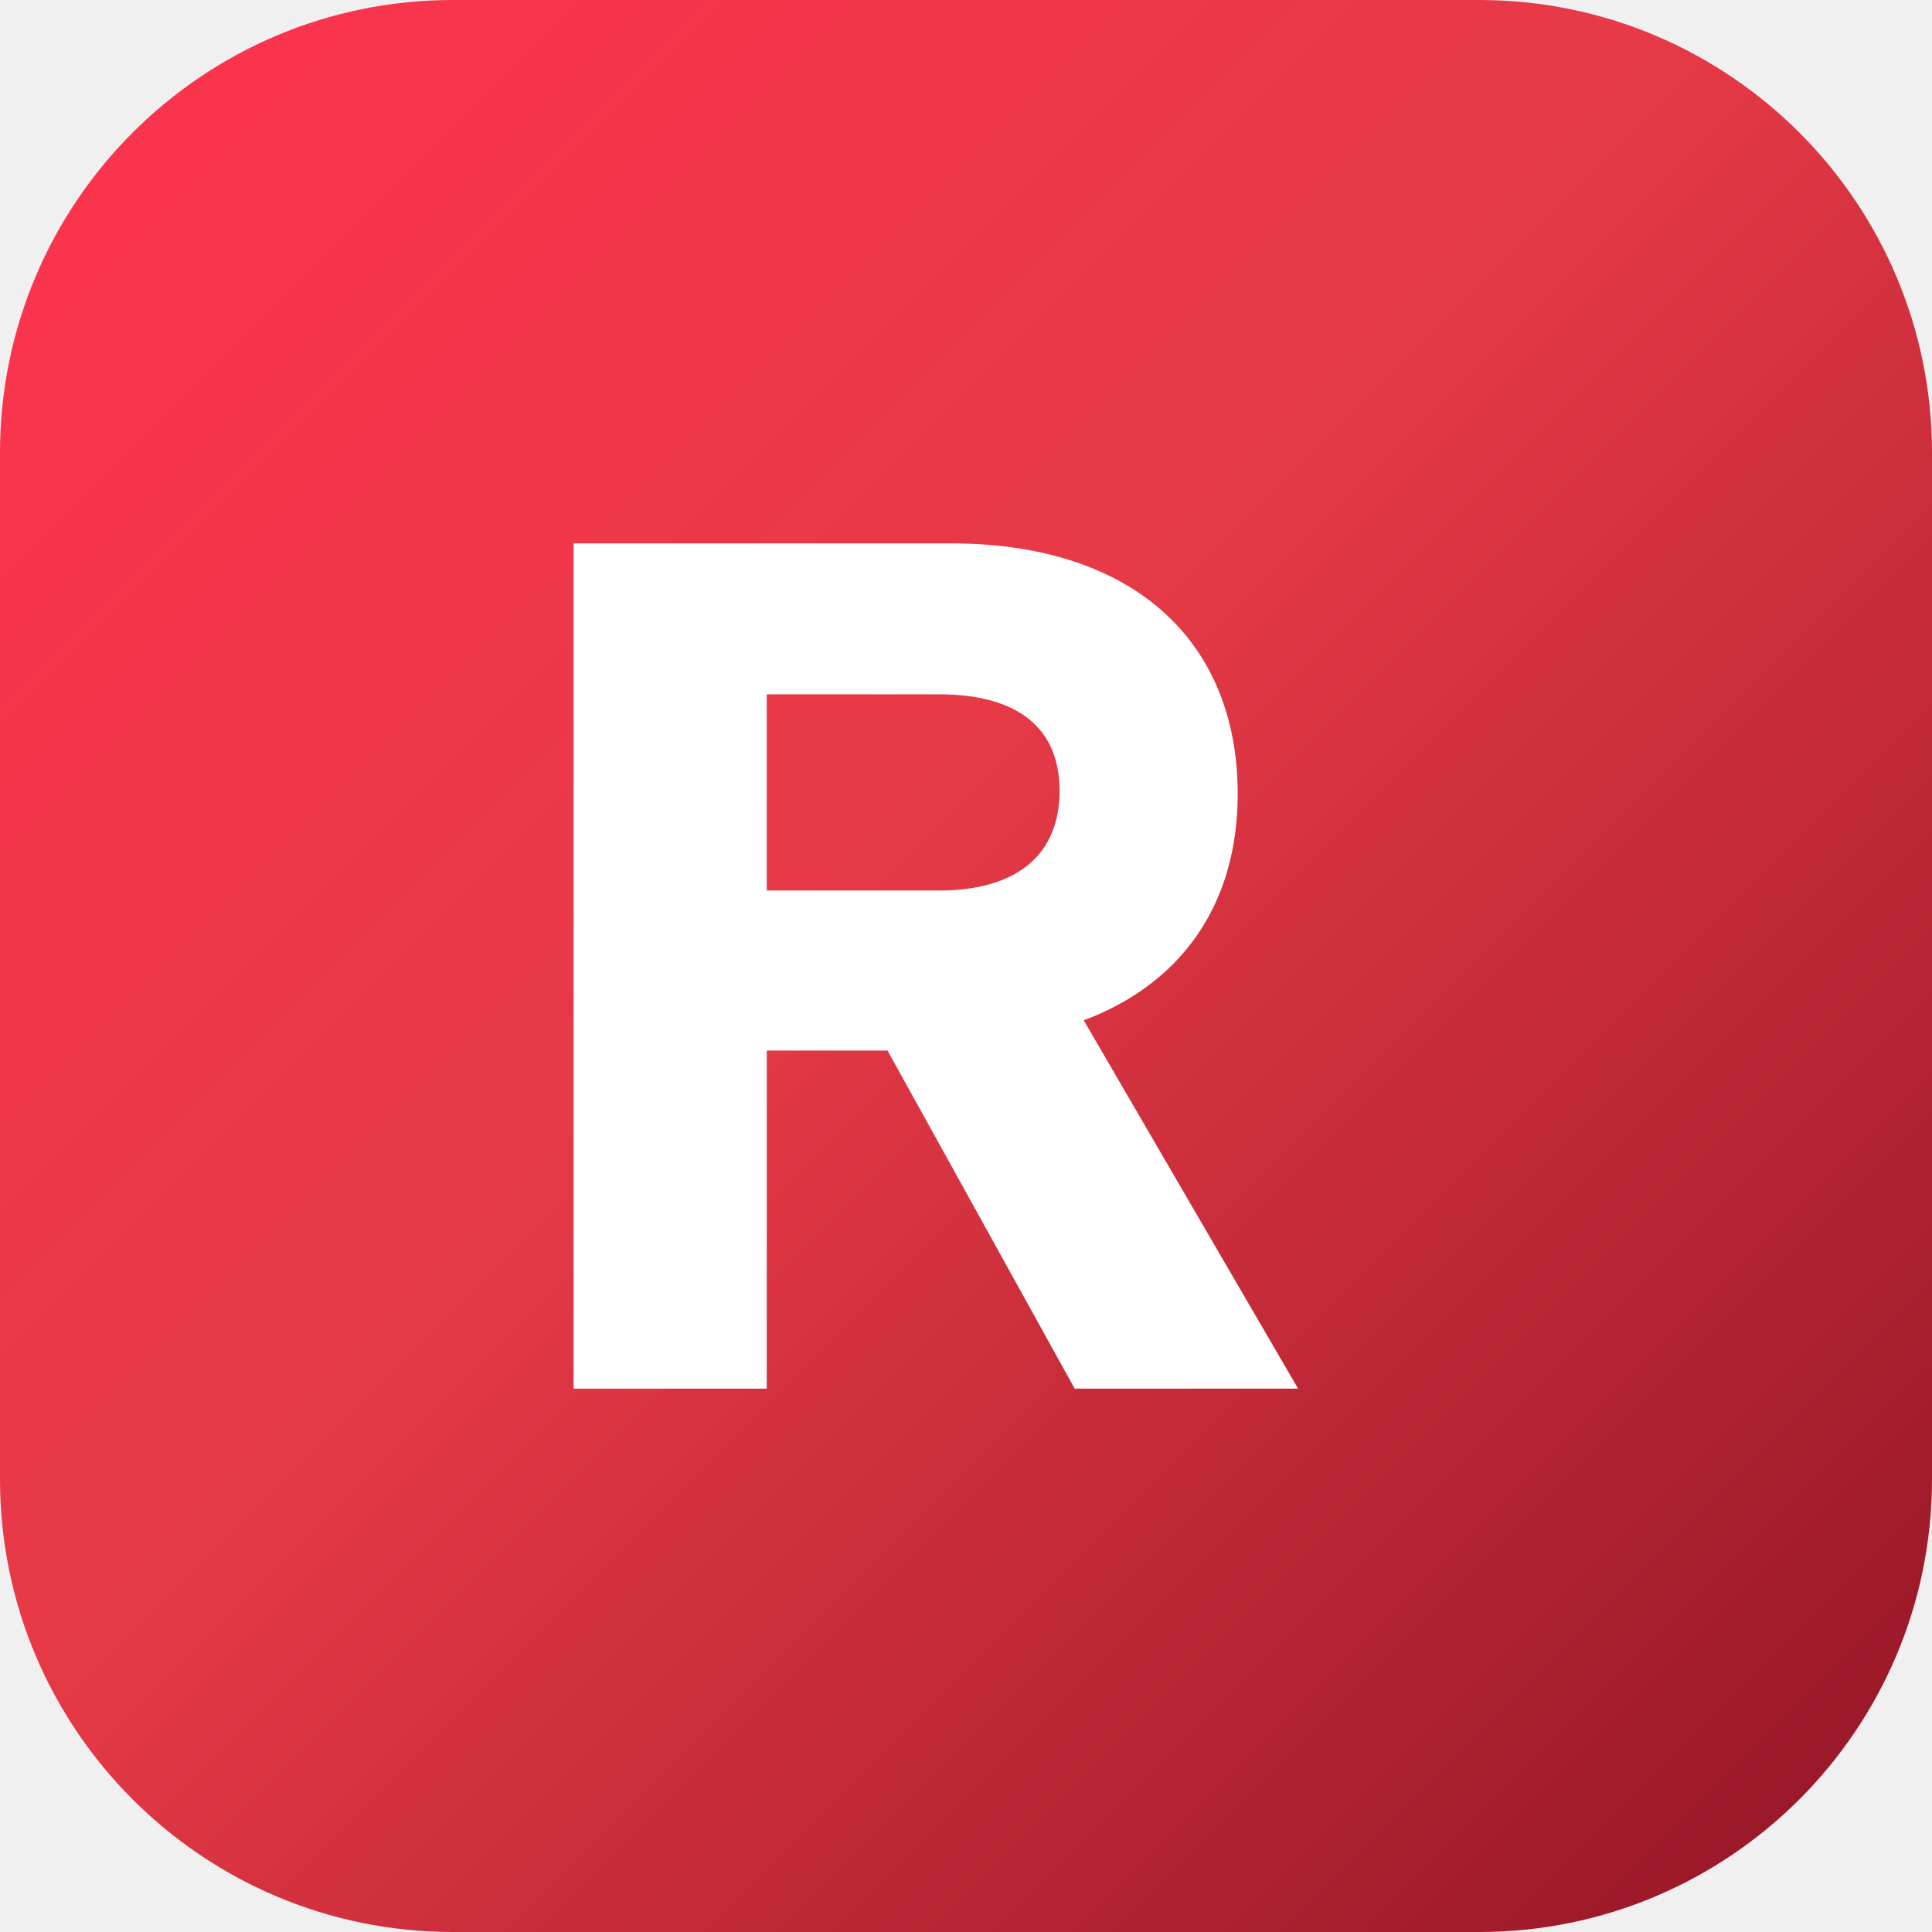
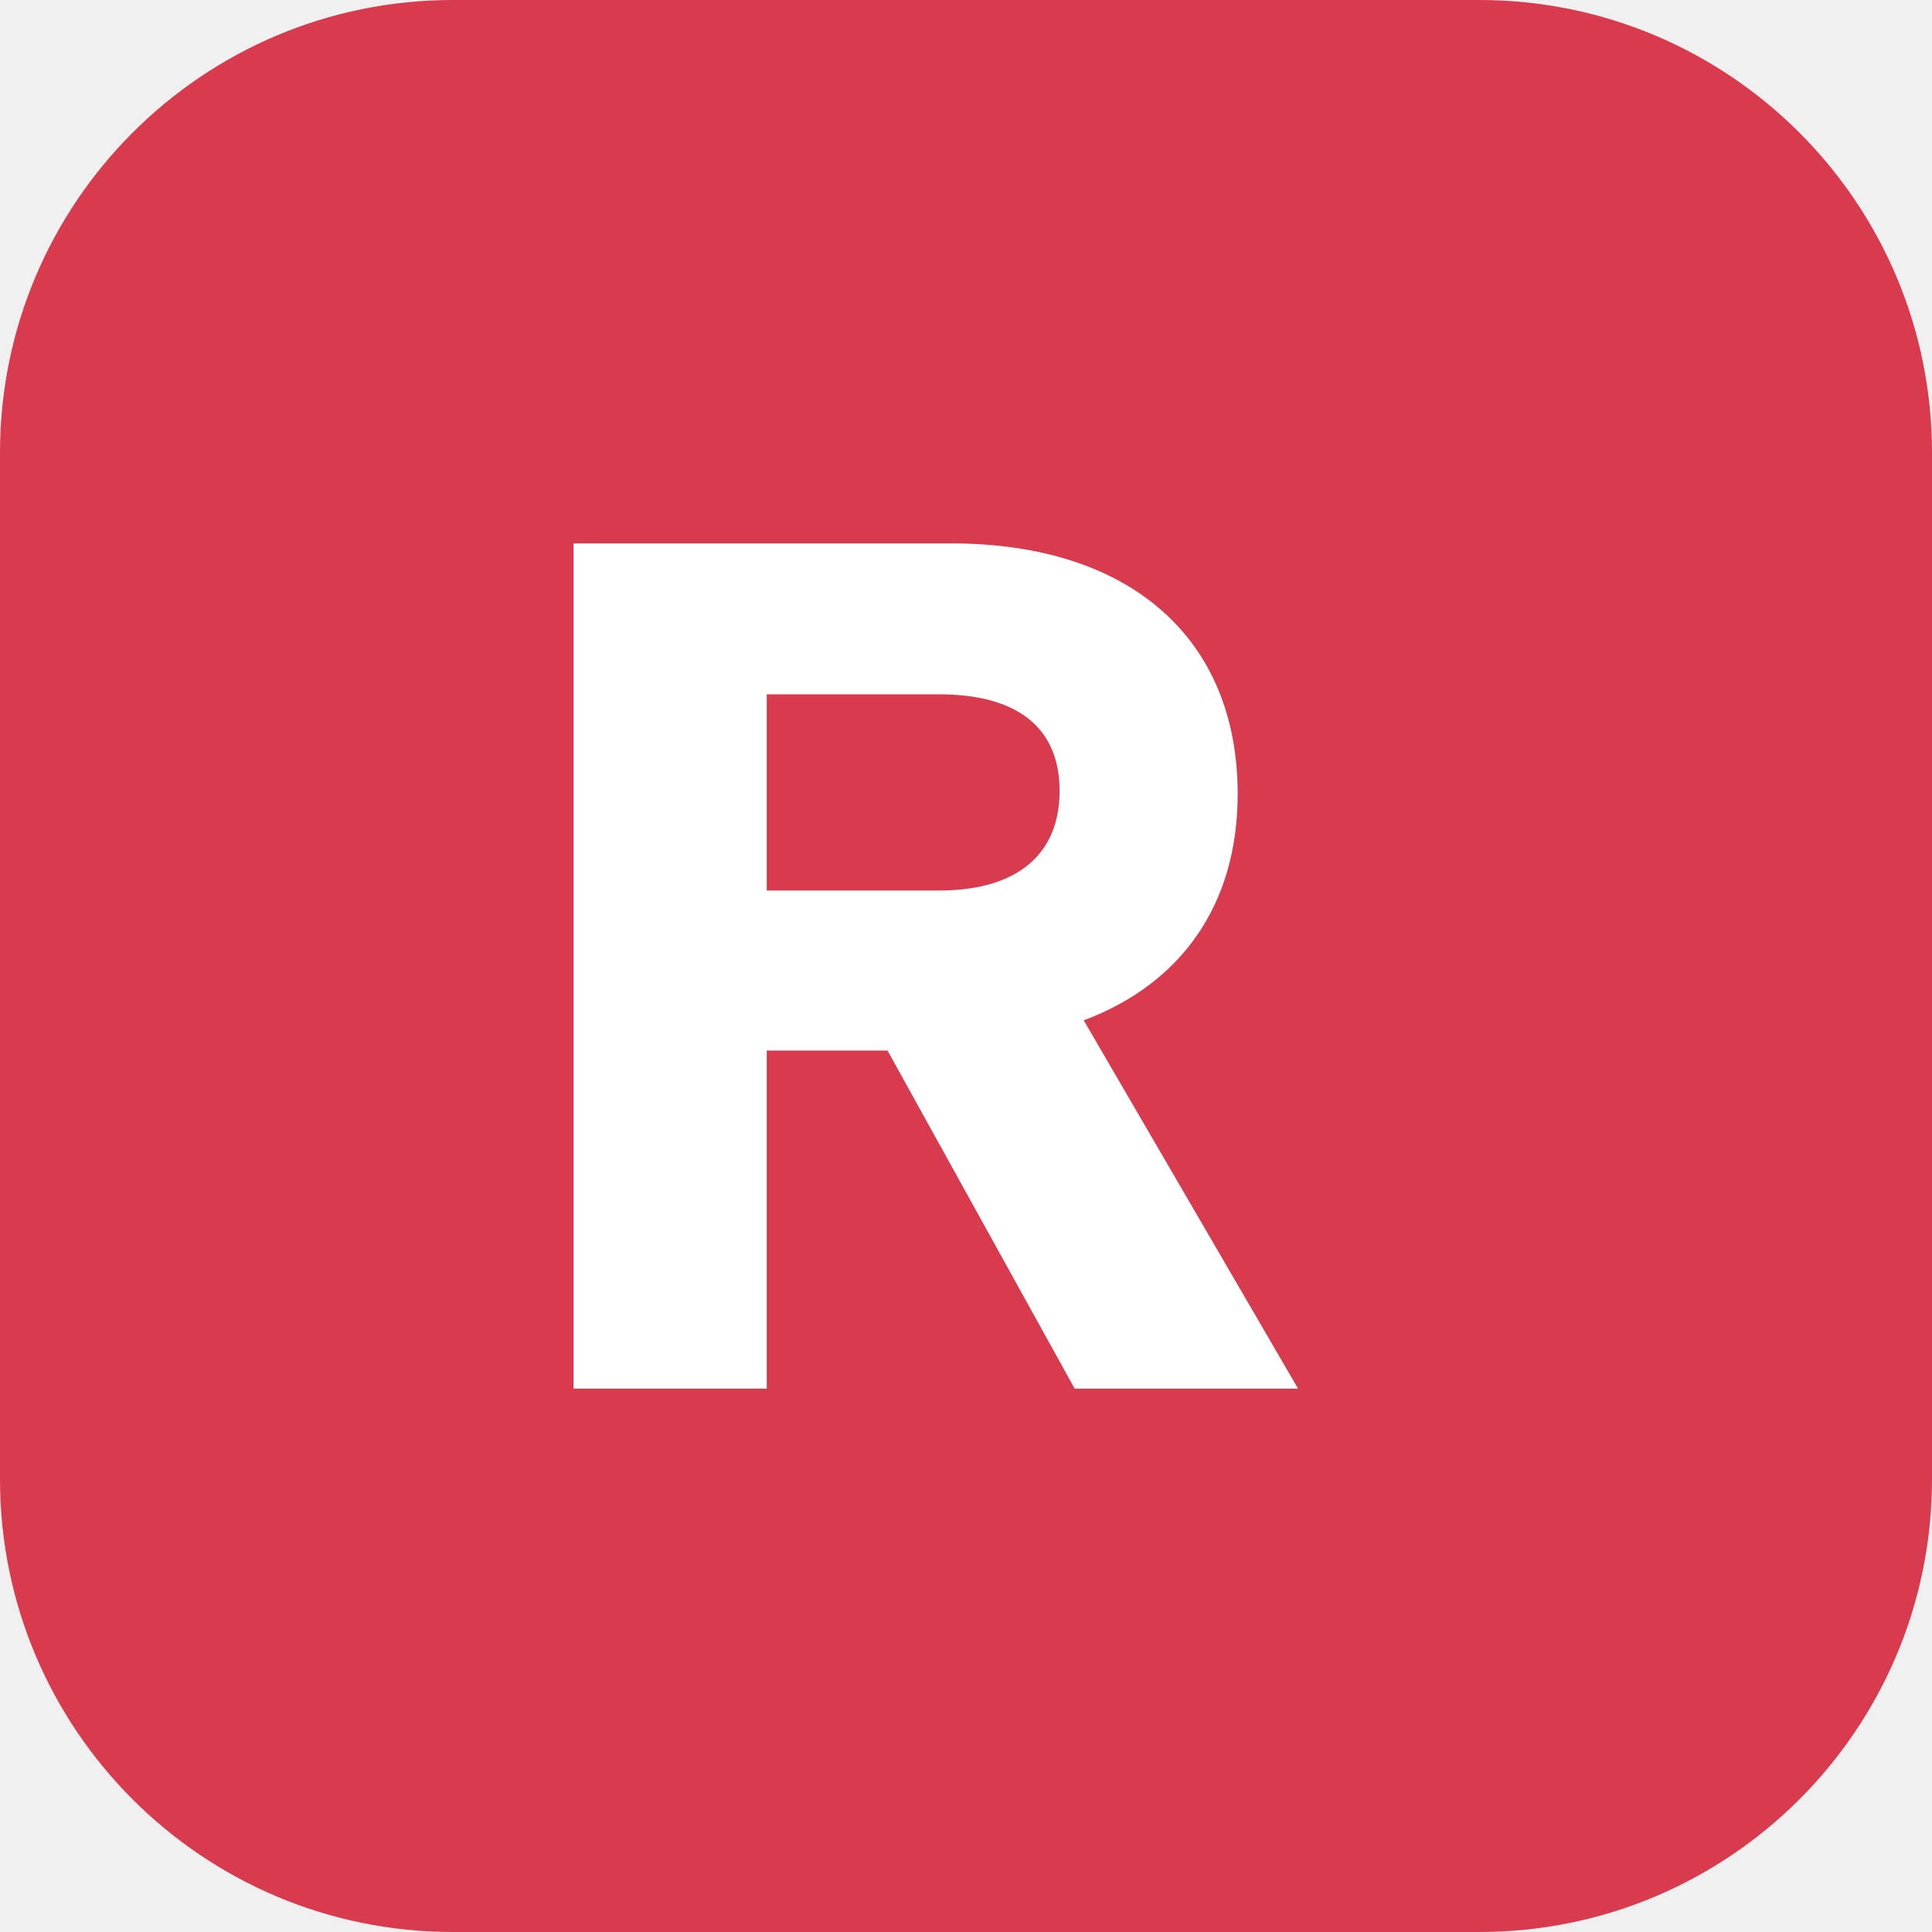
<svg xmlns="http://www.w3.org/2000/svg" viewBox="0 0 64 64">
-   <defs>
-     <linearGradient id="g" x1="0" y1="0" x2="1" y2="1">
-       <stop offset="0" stop-color="#FF334F" />
-       <stop offset=".45" stop-color="#E63946" />
-       <stop offset="1" stop-color="#8F1424" />
-     </linearGradient>
-   </defs>
-   <rect width="64" height="64" rx="15" fill="url(#g)" />
+   <rect width="64" height="64" rx="15" fill="#D83A4E" />
  <path d="M19 46V18h12.5c6 0 9.5 3.2 9.5 8.3 0 3.7-1.9 6.3-5.1 7.5L43 46h-7.4l-6.2-11.2H25.4V46H19Zm6.4-16.5h5.7c2.6 0 4-1.2 4-3.3s-1.4-3.2-4-3.2h-5.7v6.5Z" fill="#fff" />
</svg>
